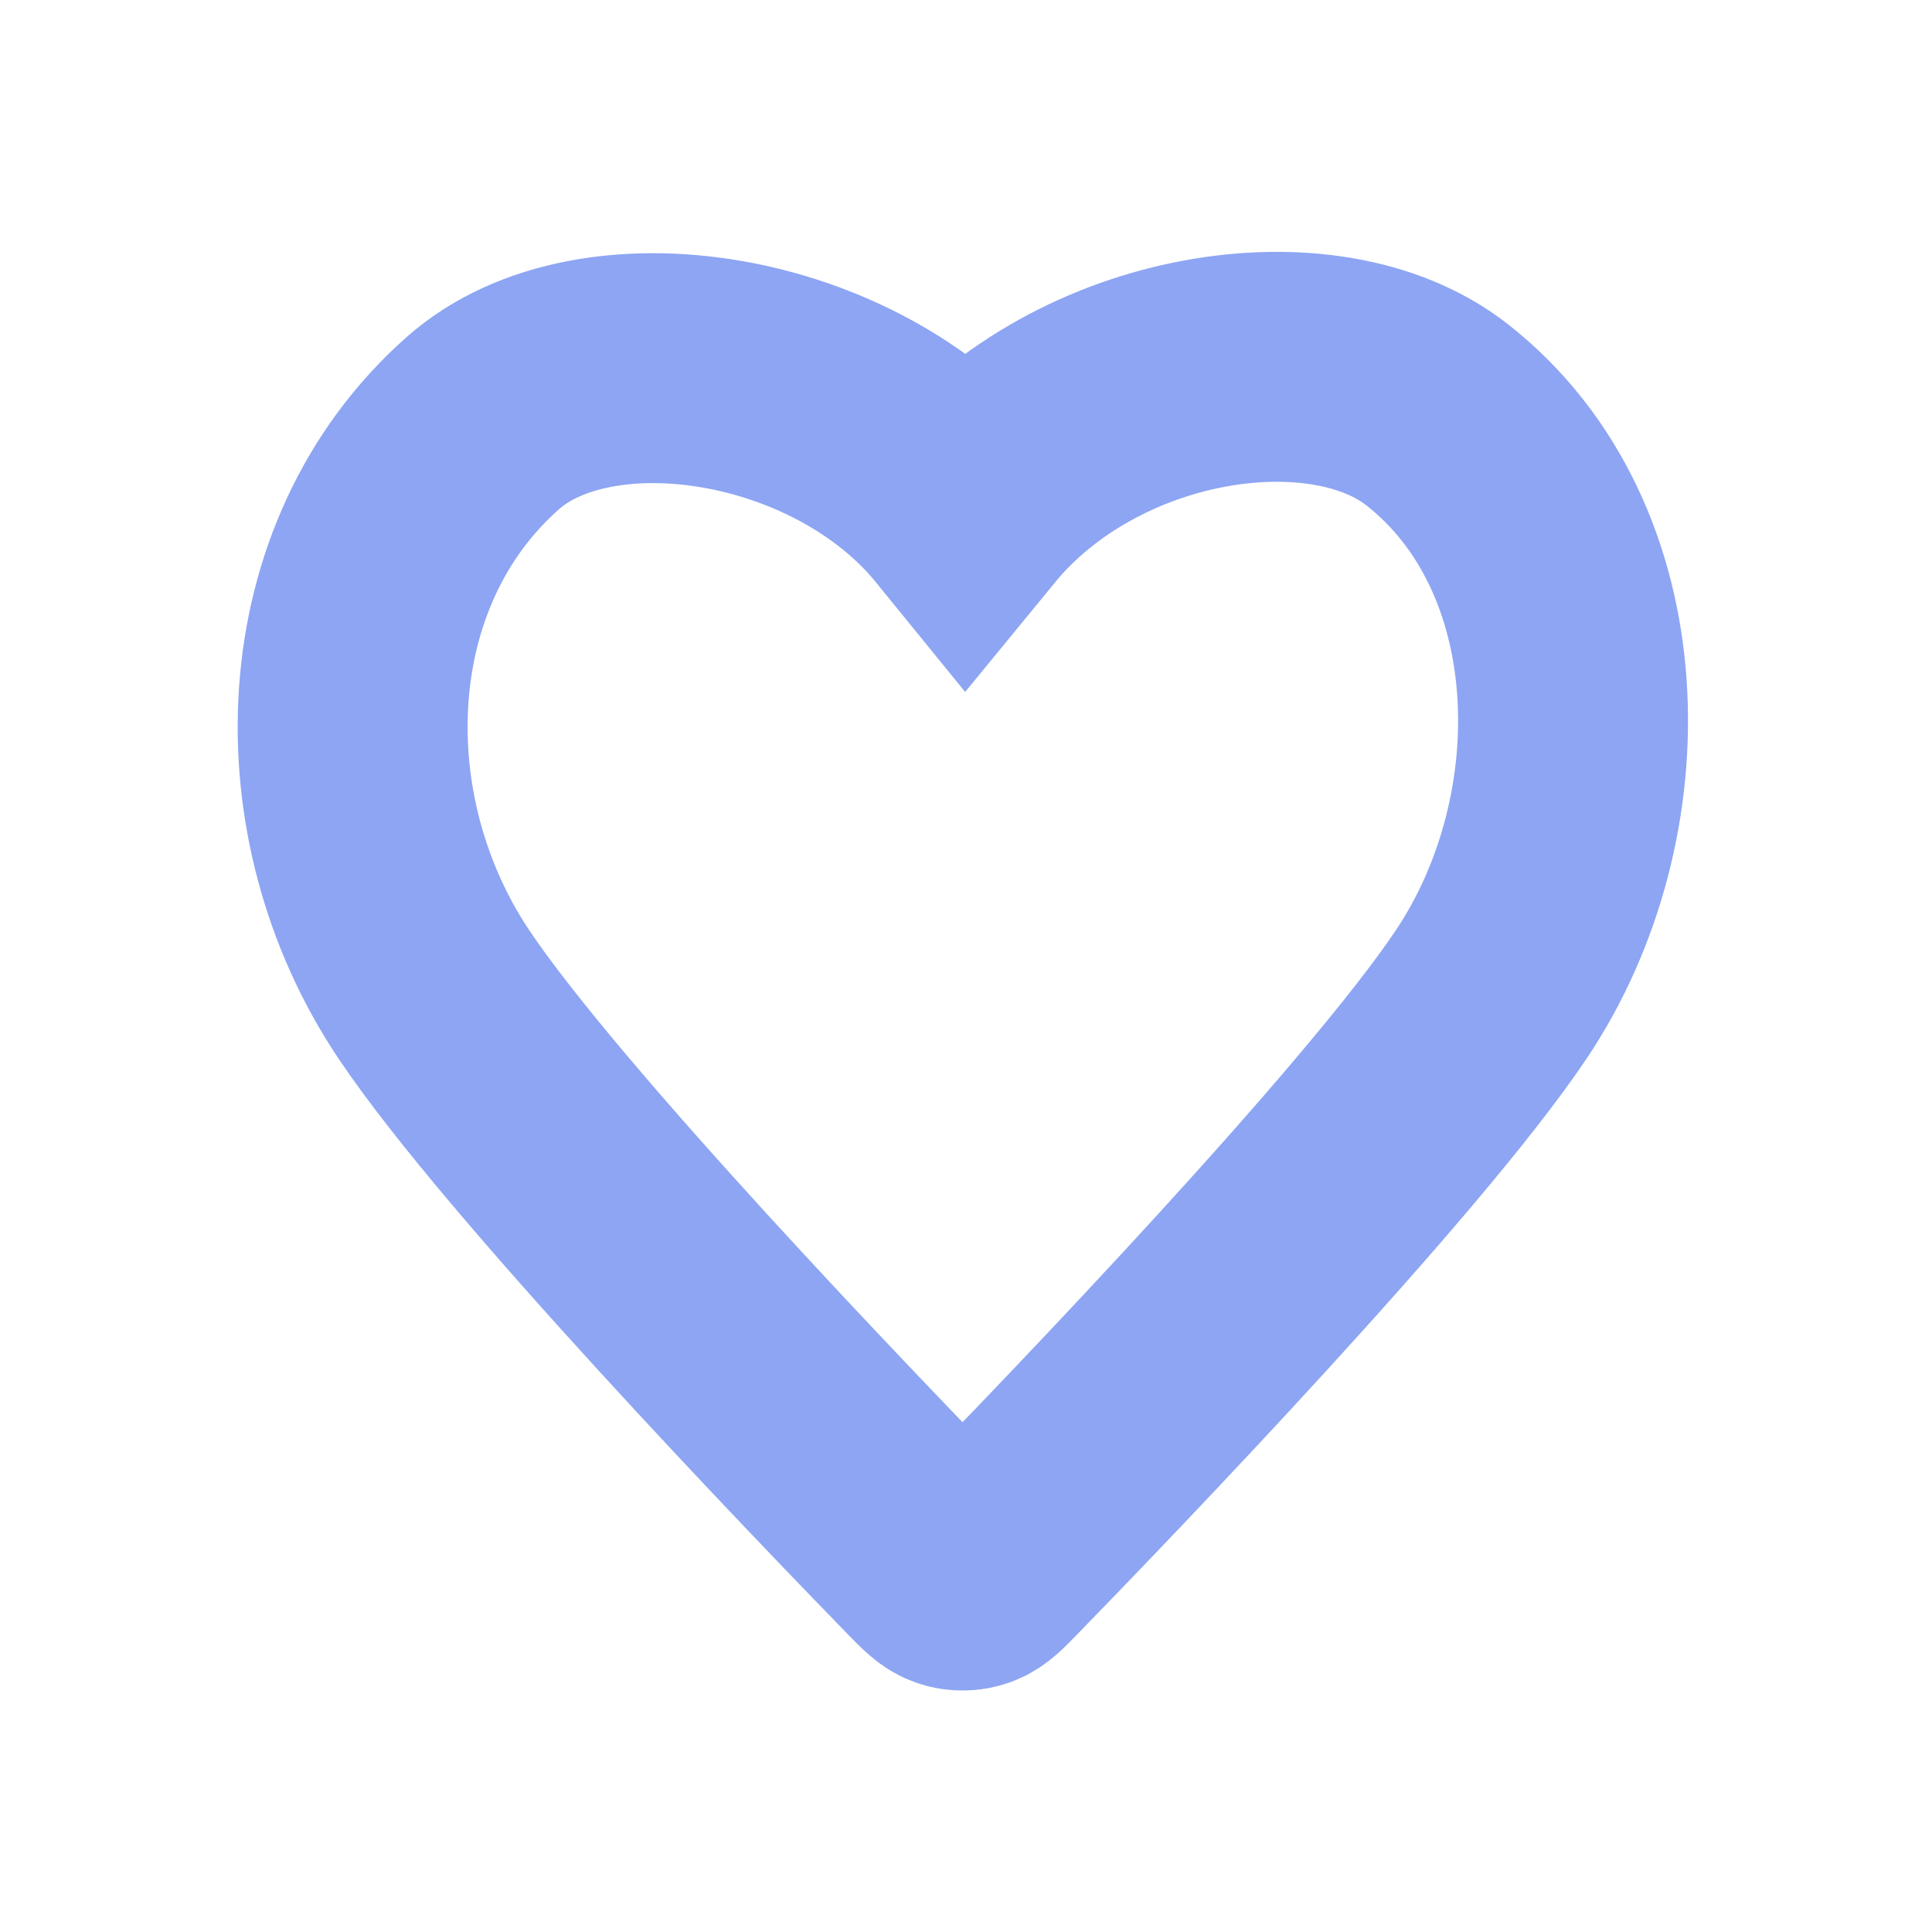
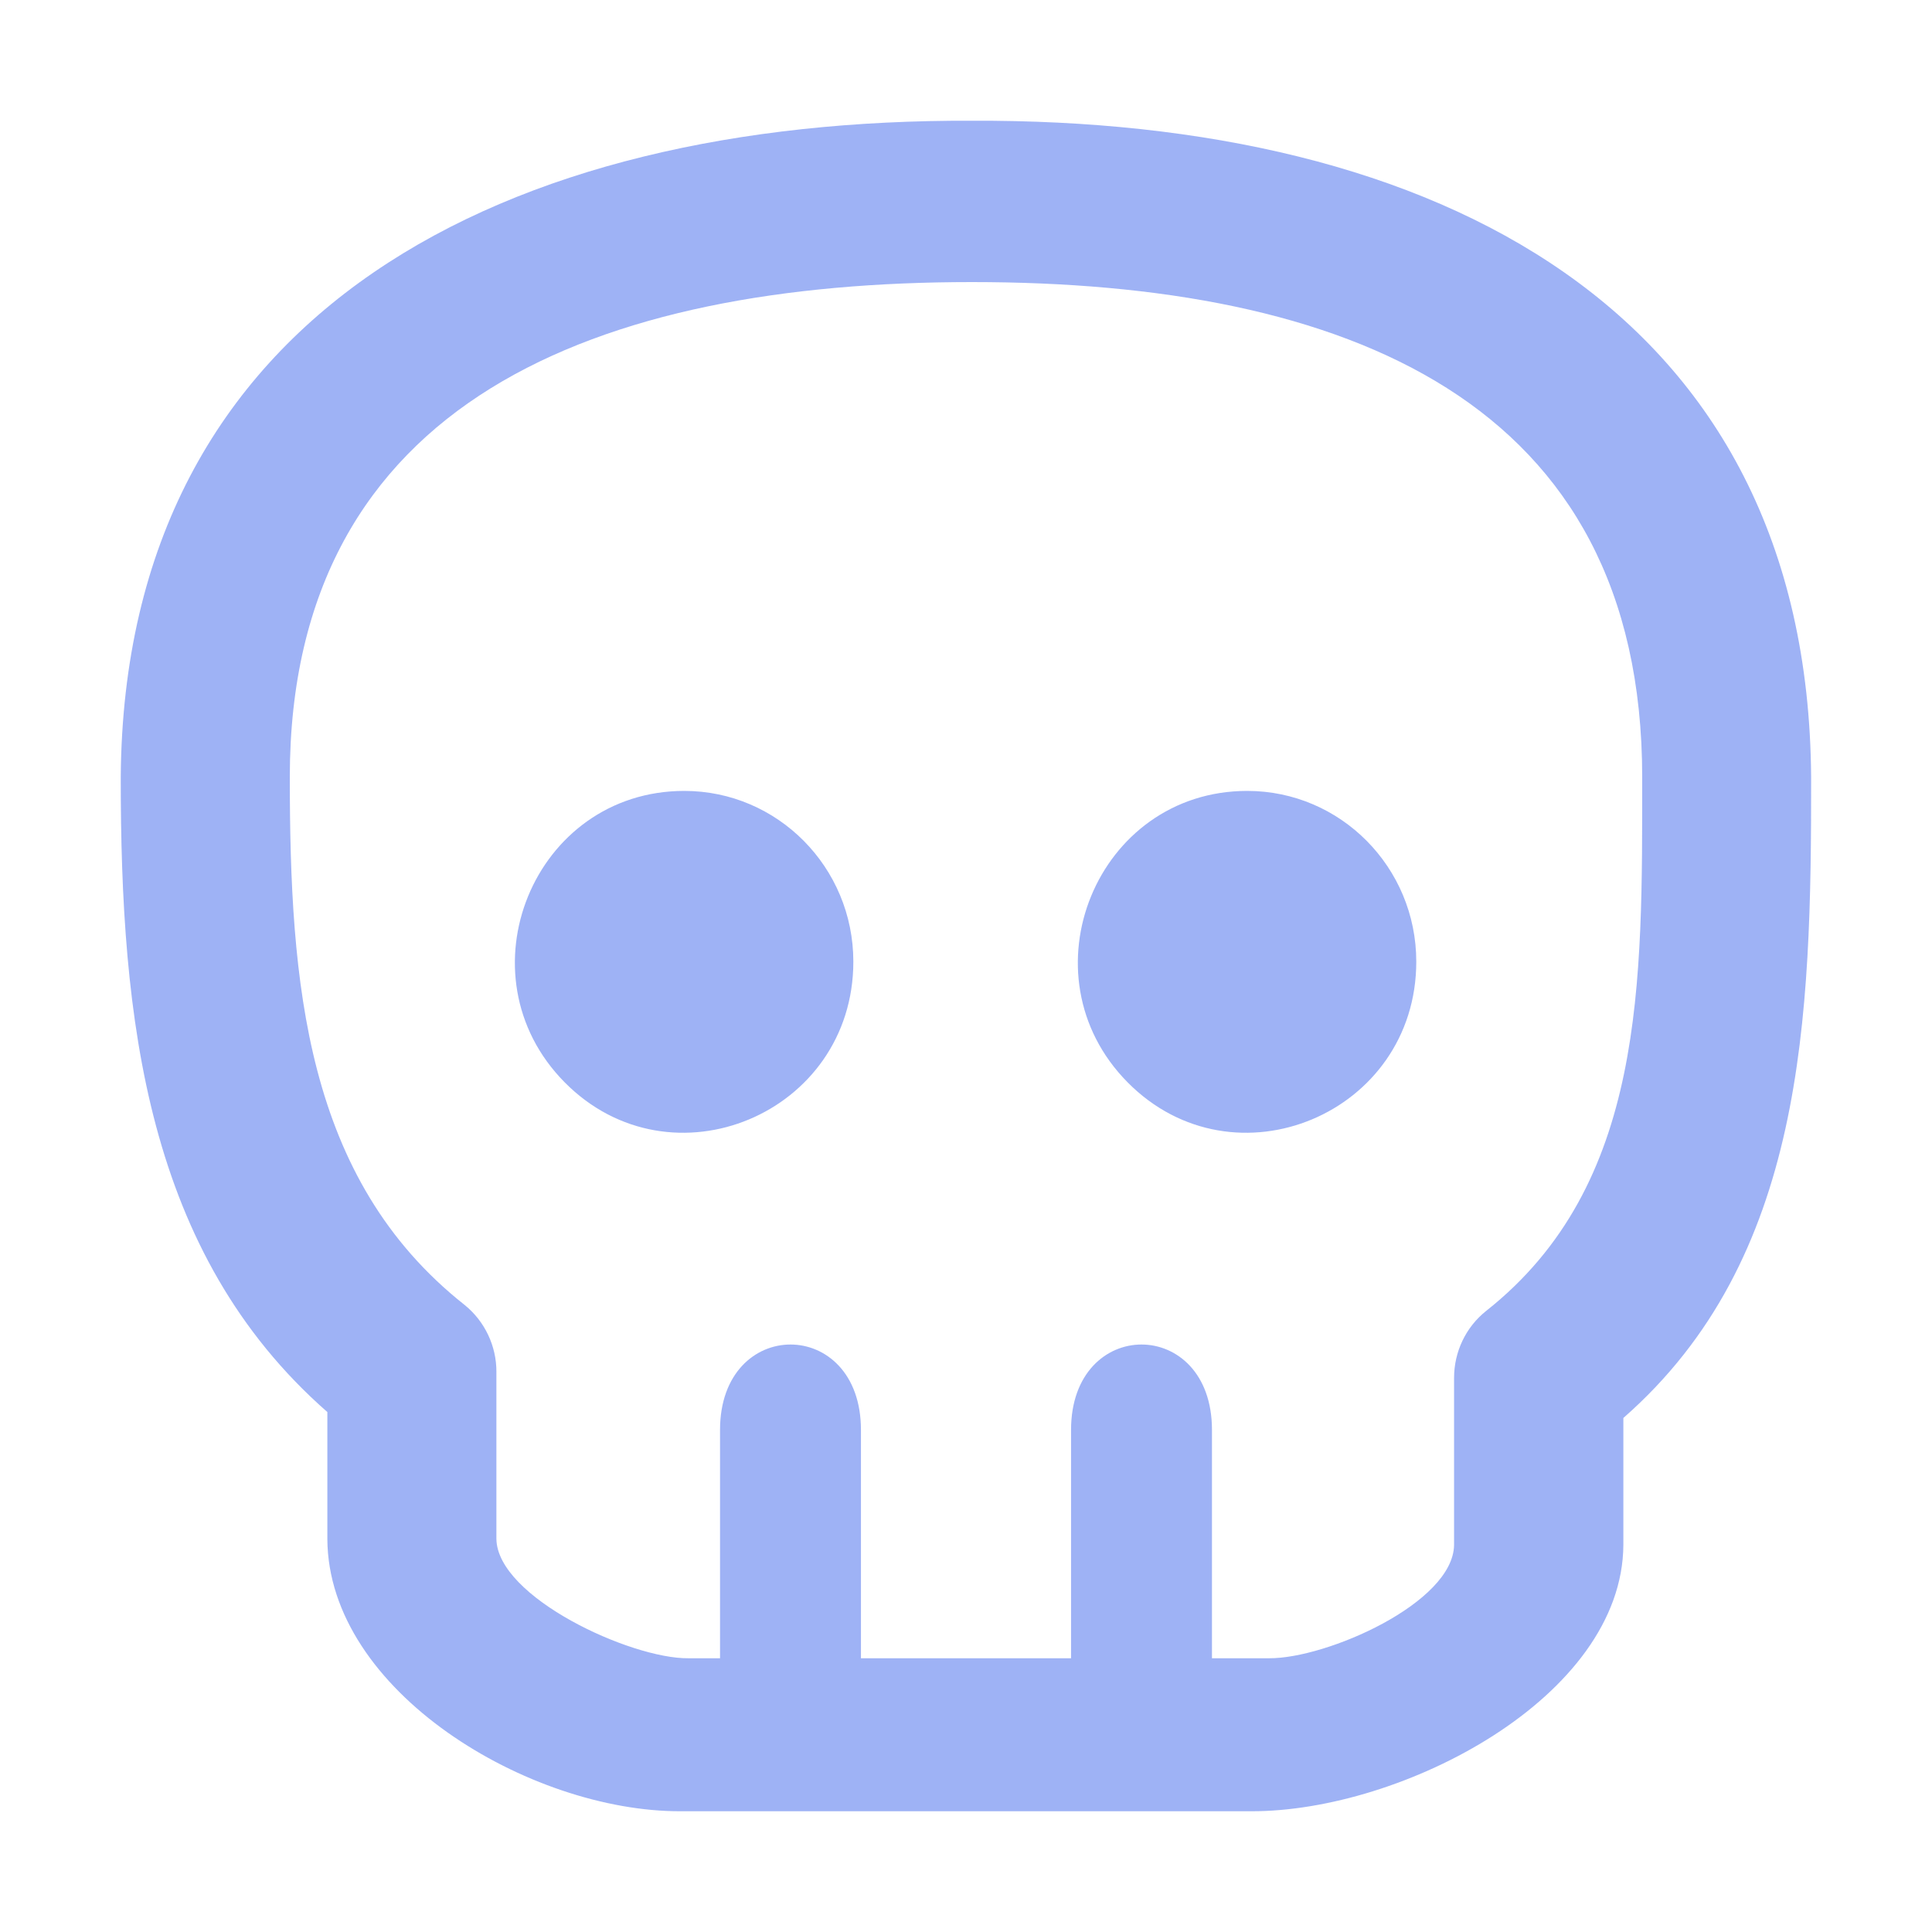
<svg xmlns="http://www.w3.org/2000/svg" width="16" height="16" viewBox="0 0 16 16" version="1.1" id="svg1" xml:space="preserve">
  <defs id="defs1" />
  <g id="layer1">
-     <path fill-rule="evenodd" clip-rule="evenodd" d="M 7.996,4.225 C 7,3 4.925,2.685 4,3.503 2.674,4.674 2.607,6.763 3.593,8.235 c 0.82,1.224 3.303,3.806 4.117,4.642 0.091,0.093 0.137,0.14 0.19,0.159 0.046,0.016 0.097,0.016 0.143,0 0.053,-0.018 0.099,-0.065 0.19,-0.159 0.814,-0.836 3.297,-3.418 4.117,-4.642 0.987,-1.472 0.943,-3.707 -0.447,-4.799 C 10.964,2.698 9,3 7.996,4.225 Z" stroke="#000000" stroke-width="2" stroke-linecap="round" stroke-linejoin="round" id="path60" style="fill:none;stroke:#8da5f3;stroke-width:1.904;stroke-linecap:round;stroke-linejoin:miter;stroke-dasharray:none;stroke-opacity:1" />
+     <path d="M 8.049,1 C 4.206,0.983 1.026,2.556 1,6.437 c -8.52e-4,2.008 0.21,3.941 1.711,5.257 v 1.051 c 0.006,1.264 1.675,2.259 2.926,2.255 h 4.725 c 1.251,0.003 3.075,-0.943 3.082,-2.206 v -1.051 c 1.502,-1.316 1.557,-3.298 1.555,-5.306 C 14.974,2.556 11.891,0.983 8.049,1 Z m 4.258,9.857 c -0.168,0.134 -0.265,0.338 -0.265,0.554 v 1.383 c -0.006,0.481 -1.055,0.942 -1.532,0.939 h -0.473 v -1.891 c 0,-0.943 -1.167,-0.943 -1.167,0 v 1.891 H 7.13 v -1.891 c 0,-0.943 -1.167,-0.943 -1.167,0 v 1.891 H 5.701 c -0.478,0.005 -1.583,-0.506 -1.59,-0.988 v -1.383 C 4.112,11.147 4.015,10.943 3.849,10.808 2.524,9.762 2.401,8.135 2.4,6.437 c 0,-3.124 2.556,-4.101 5.649,-4.101 3.093,0 5.551,0.977 5.551,4.101 -0.001,1.698 0.031,3.374 -1.293,4.42 z M 7.067,7.964 c 0,1.26 -1.508,1.891 -2.39,1 C 3.795,8.073 4.419,6.55 5.667,6.55 c 0.773,0 1.4,0.633 1.4,1.414 z m 4.662,0 c 0,1.26 -1.508,1.891 -2.39,1 -0.882,-0.891 -0.257,-2.414 0.99,-2.414 0.773,0 1.4,0.633 1.4,1.414 z" id="path4" style="fill:#8ea5f3;fill-opacity:0.855;stroke:#000000;stroke-width:0;stroke-dasharray:none" />
  </g>
</svg>
